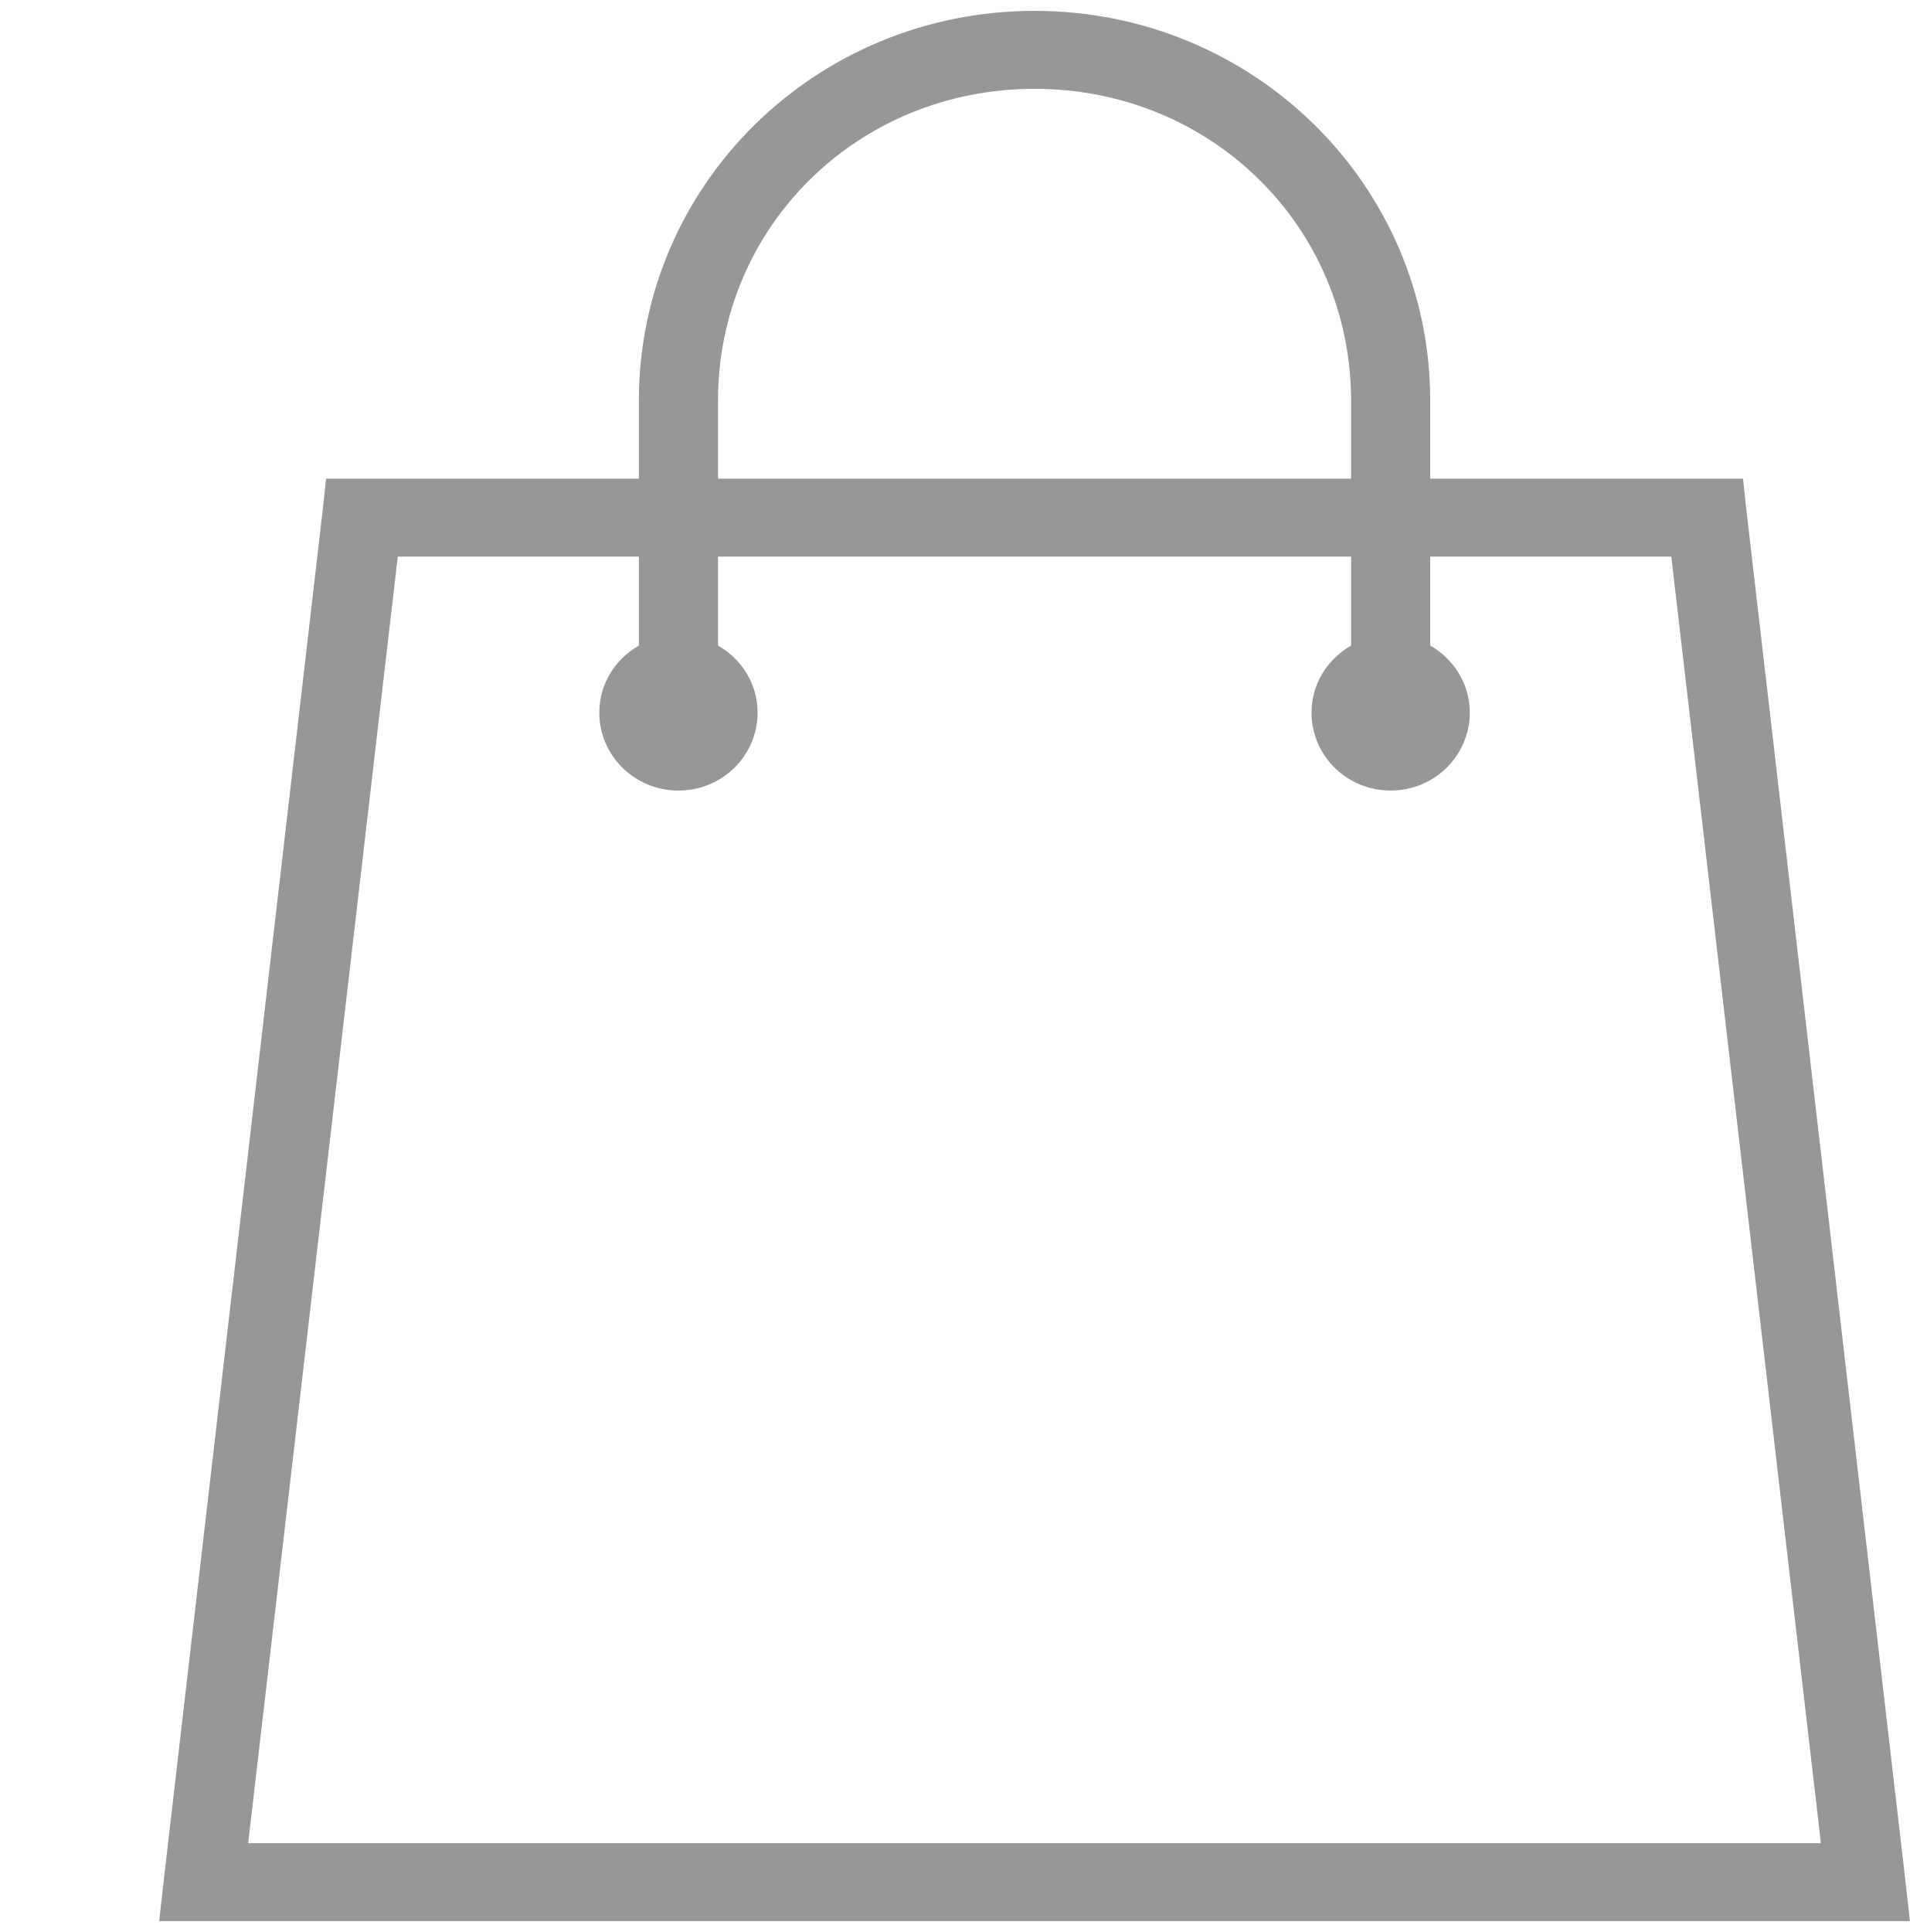
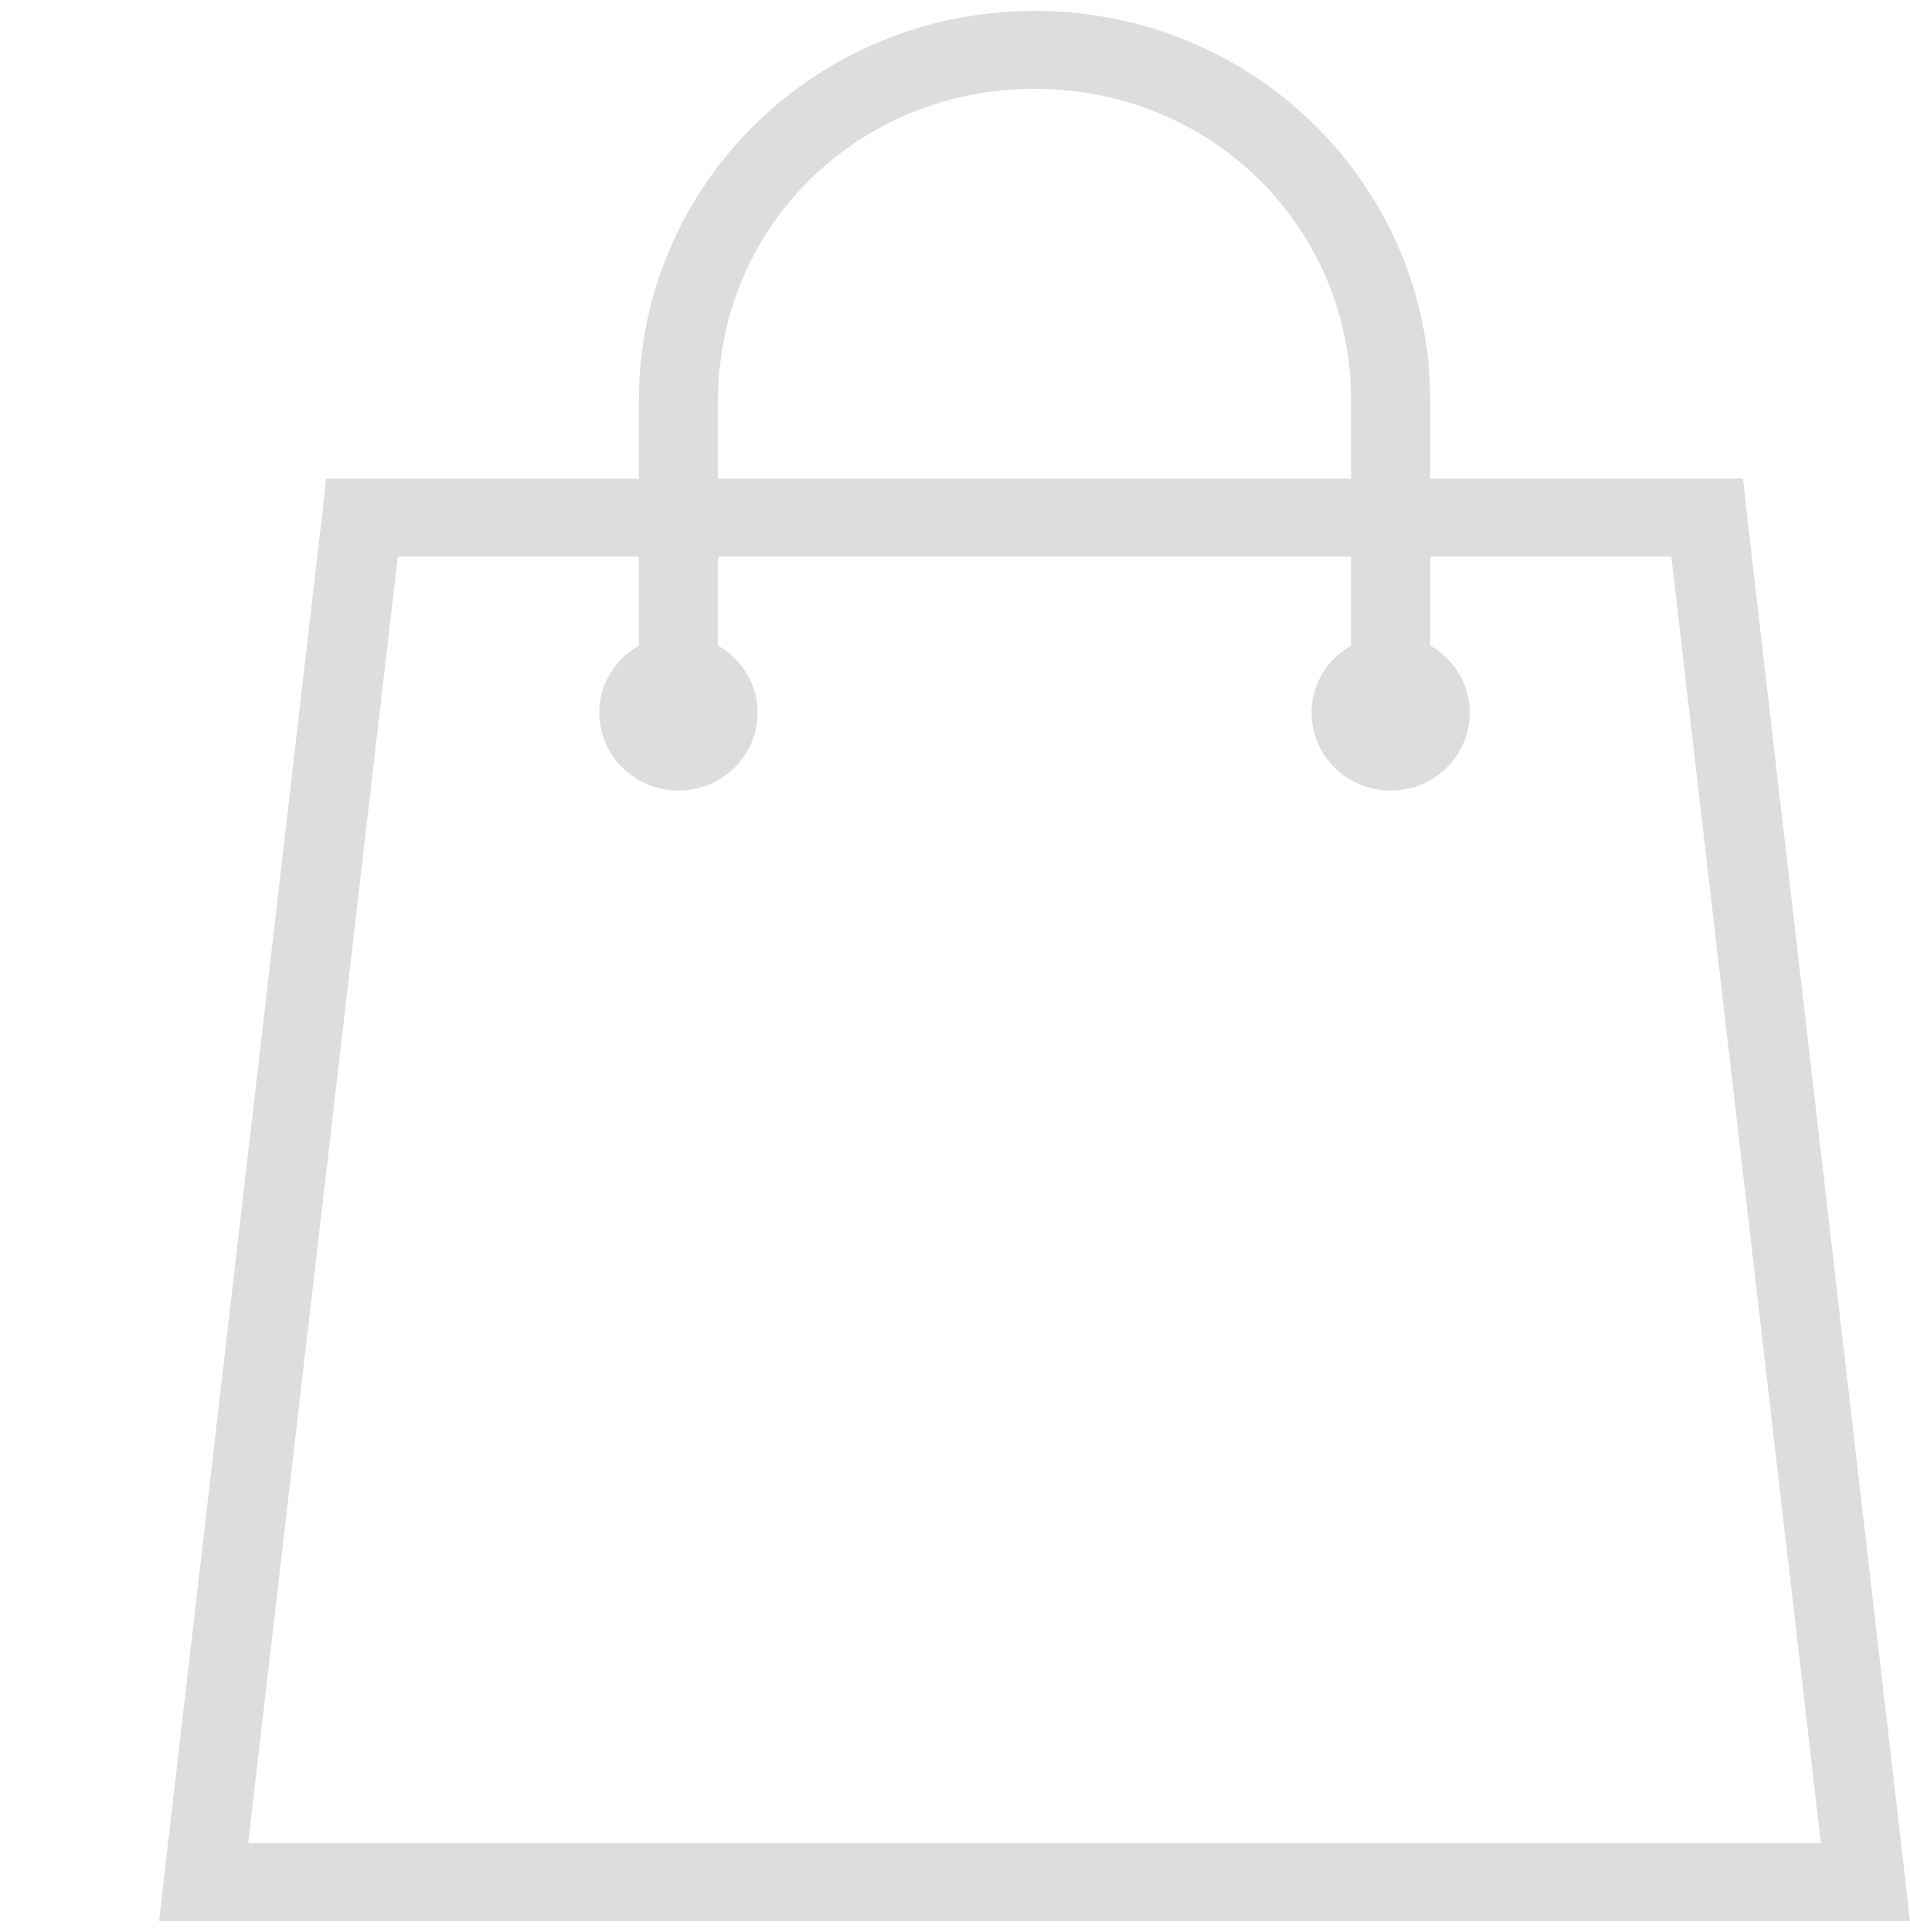
<svg xmlns="http://www.w3.org/2000/svg" width="88" height="89" viewBox="0 0 48 48" fill="none">
-   <path d="M26 0C20.496 0 16.056 4.374 16.056 9.796V11.755H8.195L8.102 12.612L4.124 46.898L4 48H48L47.876 46.898L43.898 12.612L43.805 11.755H35.944V9.796C35.944 4.374 31.504 0 26 0ZM26 1.959C30.44 1.959 33.955 5.422 33.955 9.796V11.755H18.045V9.796C18.045 5.422 21.56 1.959 26 1.959ZM9.997 13.714H16.056V15.949C15.462 16.29 15.062 16.909 15.062 17.633C15.062 18.716 15.952 19.592 17.051 19.592C18.15 19.592 19.04 18.716 19.04 17.633C19.04 16.909 18.64 16.29 18.045 15.949V13.714H33.955V15.949C33.361 16.29 32.961 16.909 32.961 17.633C32.961 18.716 33.85 19.592 34.949 19.592C36.048 19.592 36.938 18.716 36.938 17.633C36.938 16.909 36.538 16.29 35.944 15.949V13.714H42.003L45.763 46.041H6.237L9.997 13.714Z" fill="#979797" />
+   <path d="M26 0C20.496 0 16.056 4.374 16.056 9.796V11.755H8.195L8.102 12.612L4.124 46.898L4 48H48L47.876 46.898L43.898 12.612L43.805 11.755H35.944V9.796C35.944 4.374 31.504 0 26 0ZM26 1.959C30.44 1.959 33.955 5.422 33.955 9.796V11.755H18.045V9.796C18.045 5.422 21.56 1.959 26 1.959ZM9.997 13.714H16.056V15.949C15.462 16.29 15.062 16.909 15.062 17.633C15.062 18.716 15.952 19.592 17.051 19.592C18.15 19.592 19.04 18.716 19.04 17.633C19.04 16.909 18.64 16.29 18.045 15.949V13.714H33.955V15.949C33.361 16.29 32.961 16.909 32.961 17.633C32.961 18.716 33.85 19.592 34.949 19.592C36.048 19.592 36.938 18.716 36.938 17.633C36.938 16.909 36.538 16.29 35.944 15.949V13.714H42.003L45.763 46.041H6.237L9.997 13.714Z" fill="#dddddd" />
</svg>
